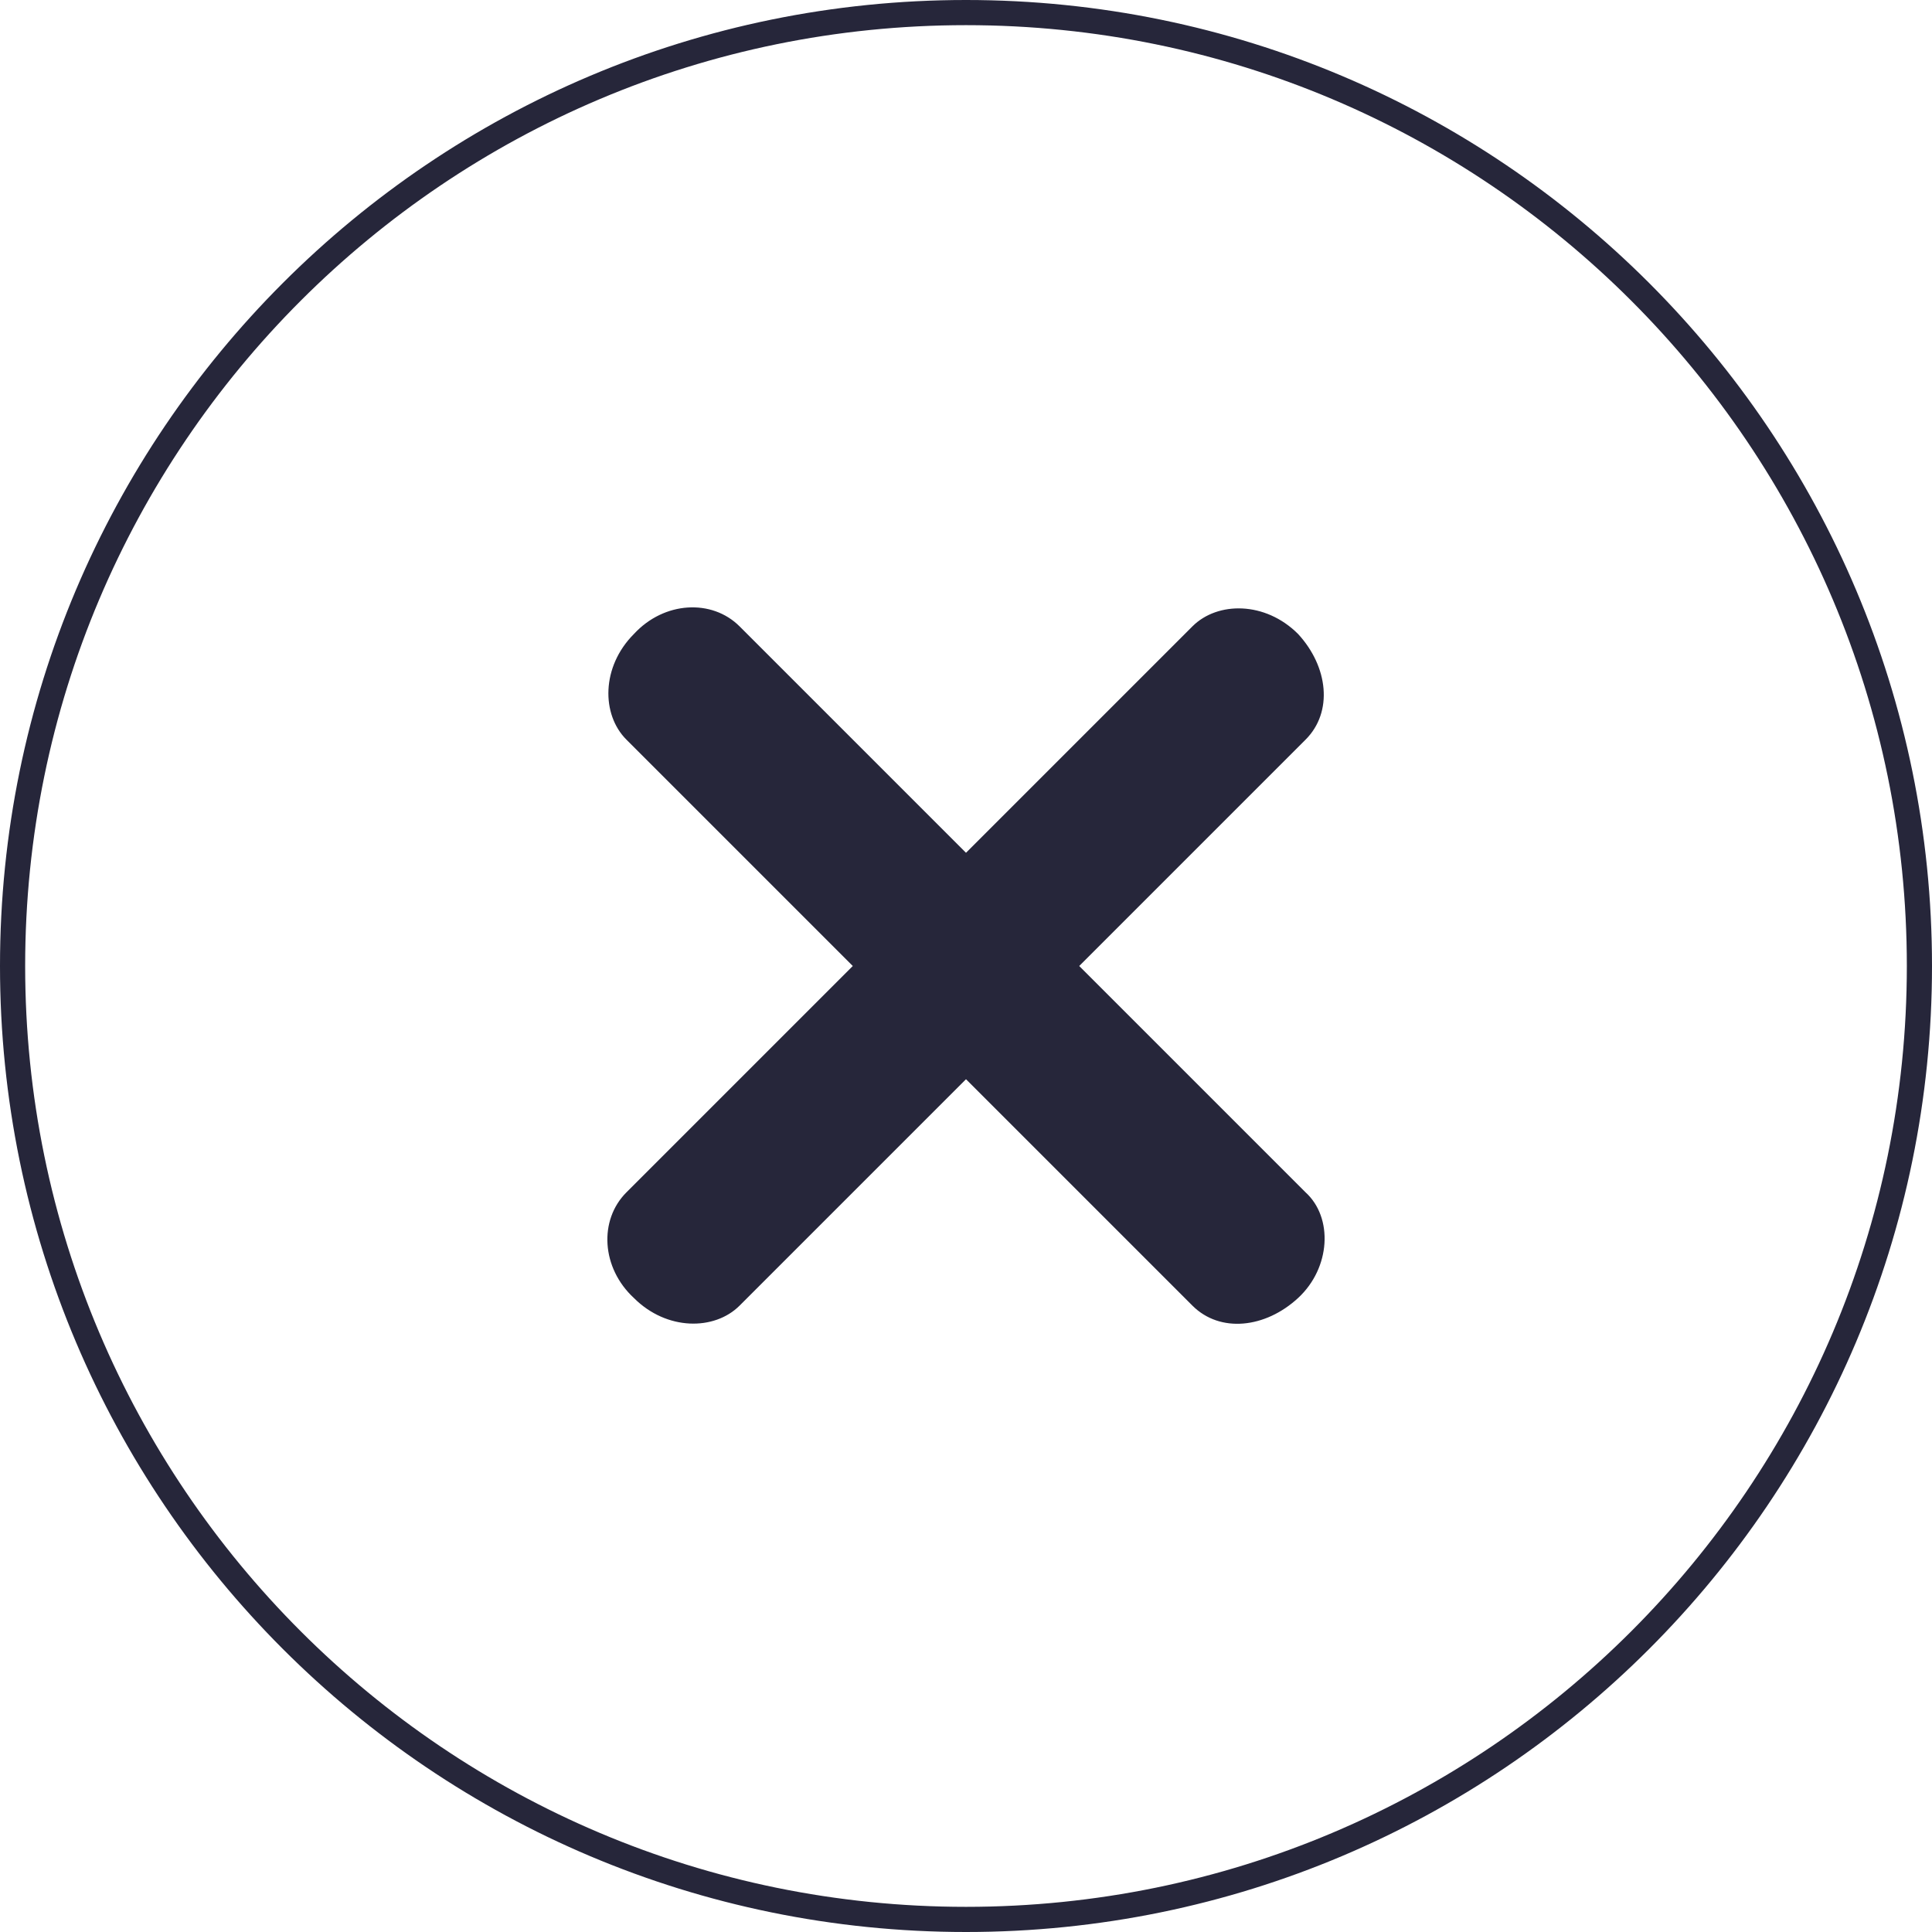
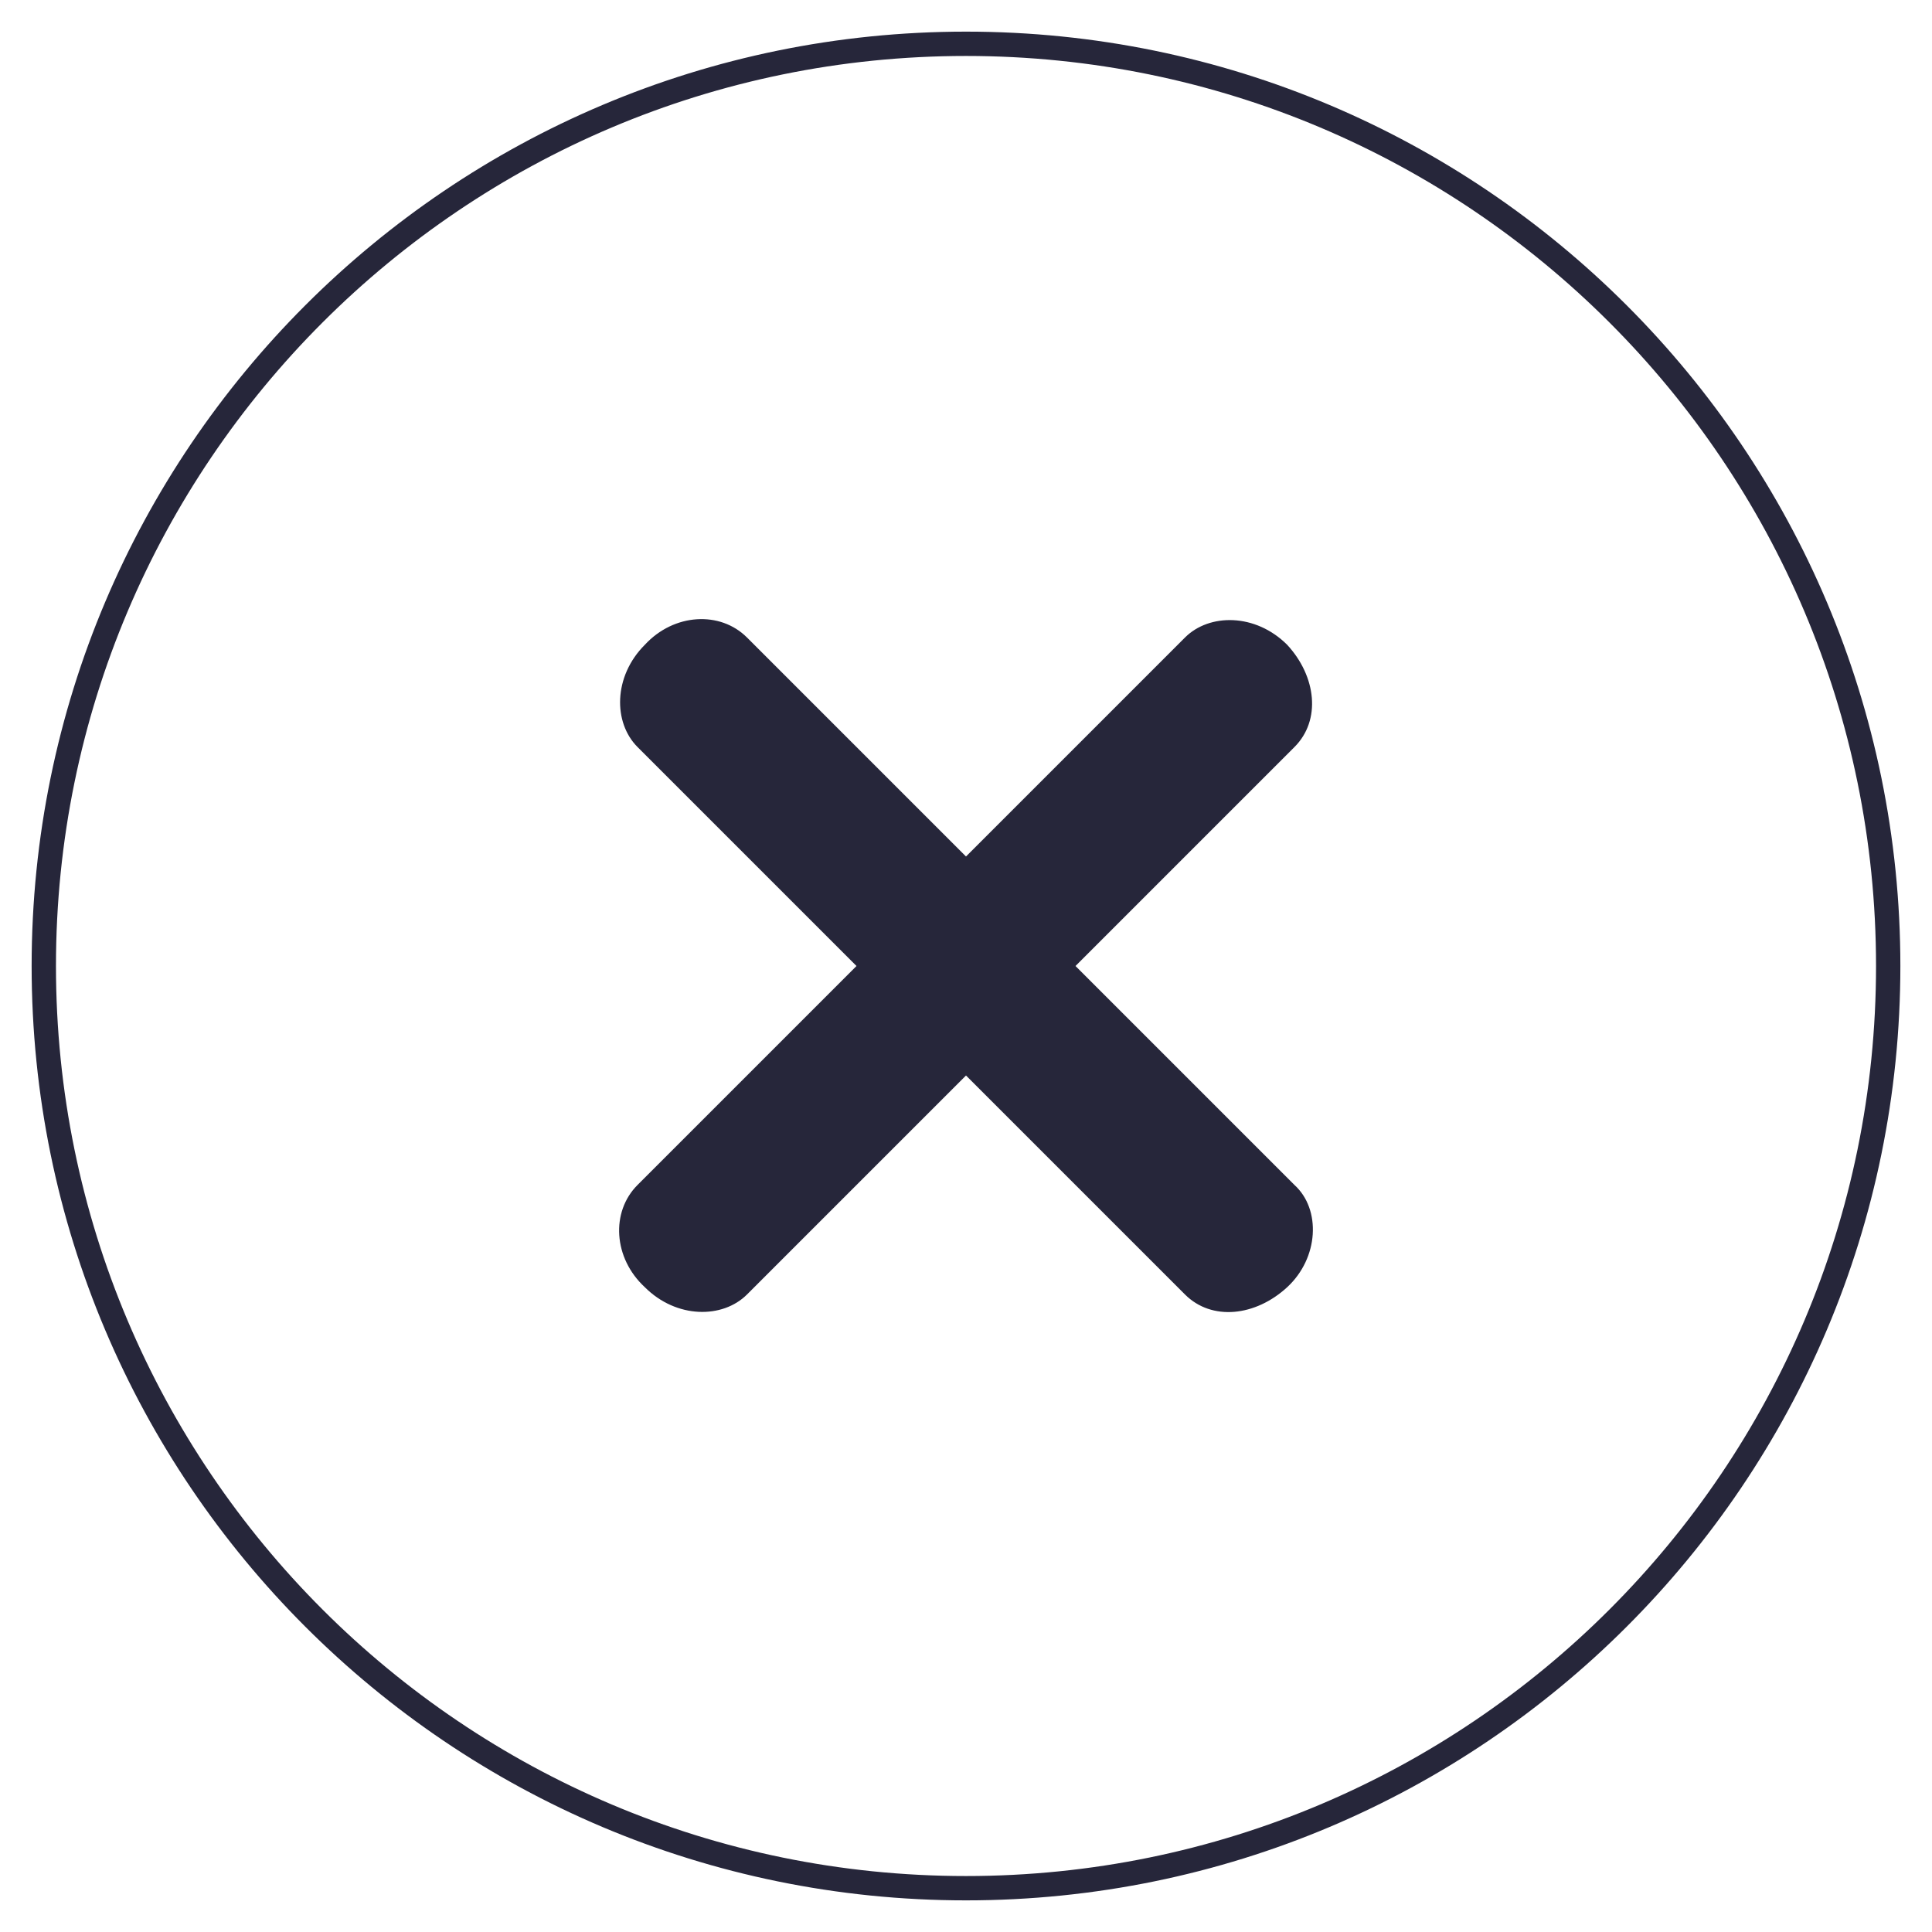
- <svg xmlns="http://www.w3.org/2000/svg" version="1.1" id="Vrstva_1" x="0px" y="0px" viewBox="0 0 45 45" xml:space="preserve" width="45" height="45">
-   <defs id="defs3925" />
-   <style type="text/css" id="style3916">
+ <svg xmlns="http://www.w3.org/2000/svg" version="1.1" id="Vrstva_1" x="0px" y="0px" viewBox="0 0 79.4 79.4" style="enable-background:new 0 0 79.4 79.4;" xml:space="preserve">
+   <style type="text/css">
	.st0{fill:none;stroke:#26263A;stroke-miterlimit:10;}
	.st1{fill:#26263A;}
</style>
-   <circle class="st0" cx="22.5" cy="22.5" r="22.207" id="circle3918" style="stroke-width:0.586" />
-   <path class="st1" d="M 30.41,27.773 25.137,22.5 30.41,17.227 c 0.645,-0.645 0.527,-1.699 -0.176,-2.461 -0.762,-0.762 -1.875,-0.762 -2.461,-0.176 L 22.5,19.863 17.227,14.59 c -0.645,-0.645 -1.758,-0.586 -2.461,0.176 -0.762,0.762 -0.762,1.875 -0.176,2.461 L 19.863,22.5 14.59,27.773 c -0.645,0.645 -0.586,1.758 0.176,2.461 0.762,0.762 1.875,0.762 2.461,0.176 L 22.5,25.137 l 5.273,5.273 c 0.645,0.645 1.699,0.527 2.461,-0.176 0.762,-0.703 0.82,-1.875 0.176,-2.461 z" id="path3920" style="stroke-width:0.586" />
+   <circle class="st0" cx="39.7" cy="39.7" r="37.9" />
+   <path class="st1" d="M53.2,48.7l-9-9l9-9c1.1-1.1,0.9-2.9-0.3-4.2c-1.3-1.3-3.2-1.3-4.2-0.3l-9,9l-9-9c-1.1-1.1-3-1-4.2,0.3  c-1.3,1.3-1.3,3.2-0.3,4.2l9,9l-9,9c-1.1,1.1-1,3,0.3,4.2c1.3,1.3,3.2,1.3,4.2,0.3l9-9l9,9c1.1,1.1,2.9,0.9,4.2-0.3  C54.2,51.7,54.3,49.7,53.2,48.7z" />
</svg>
